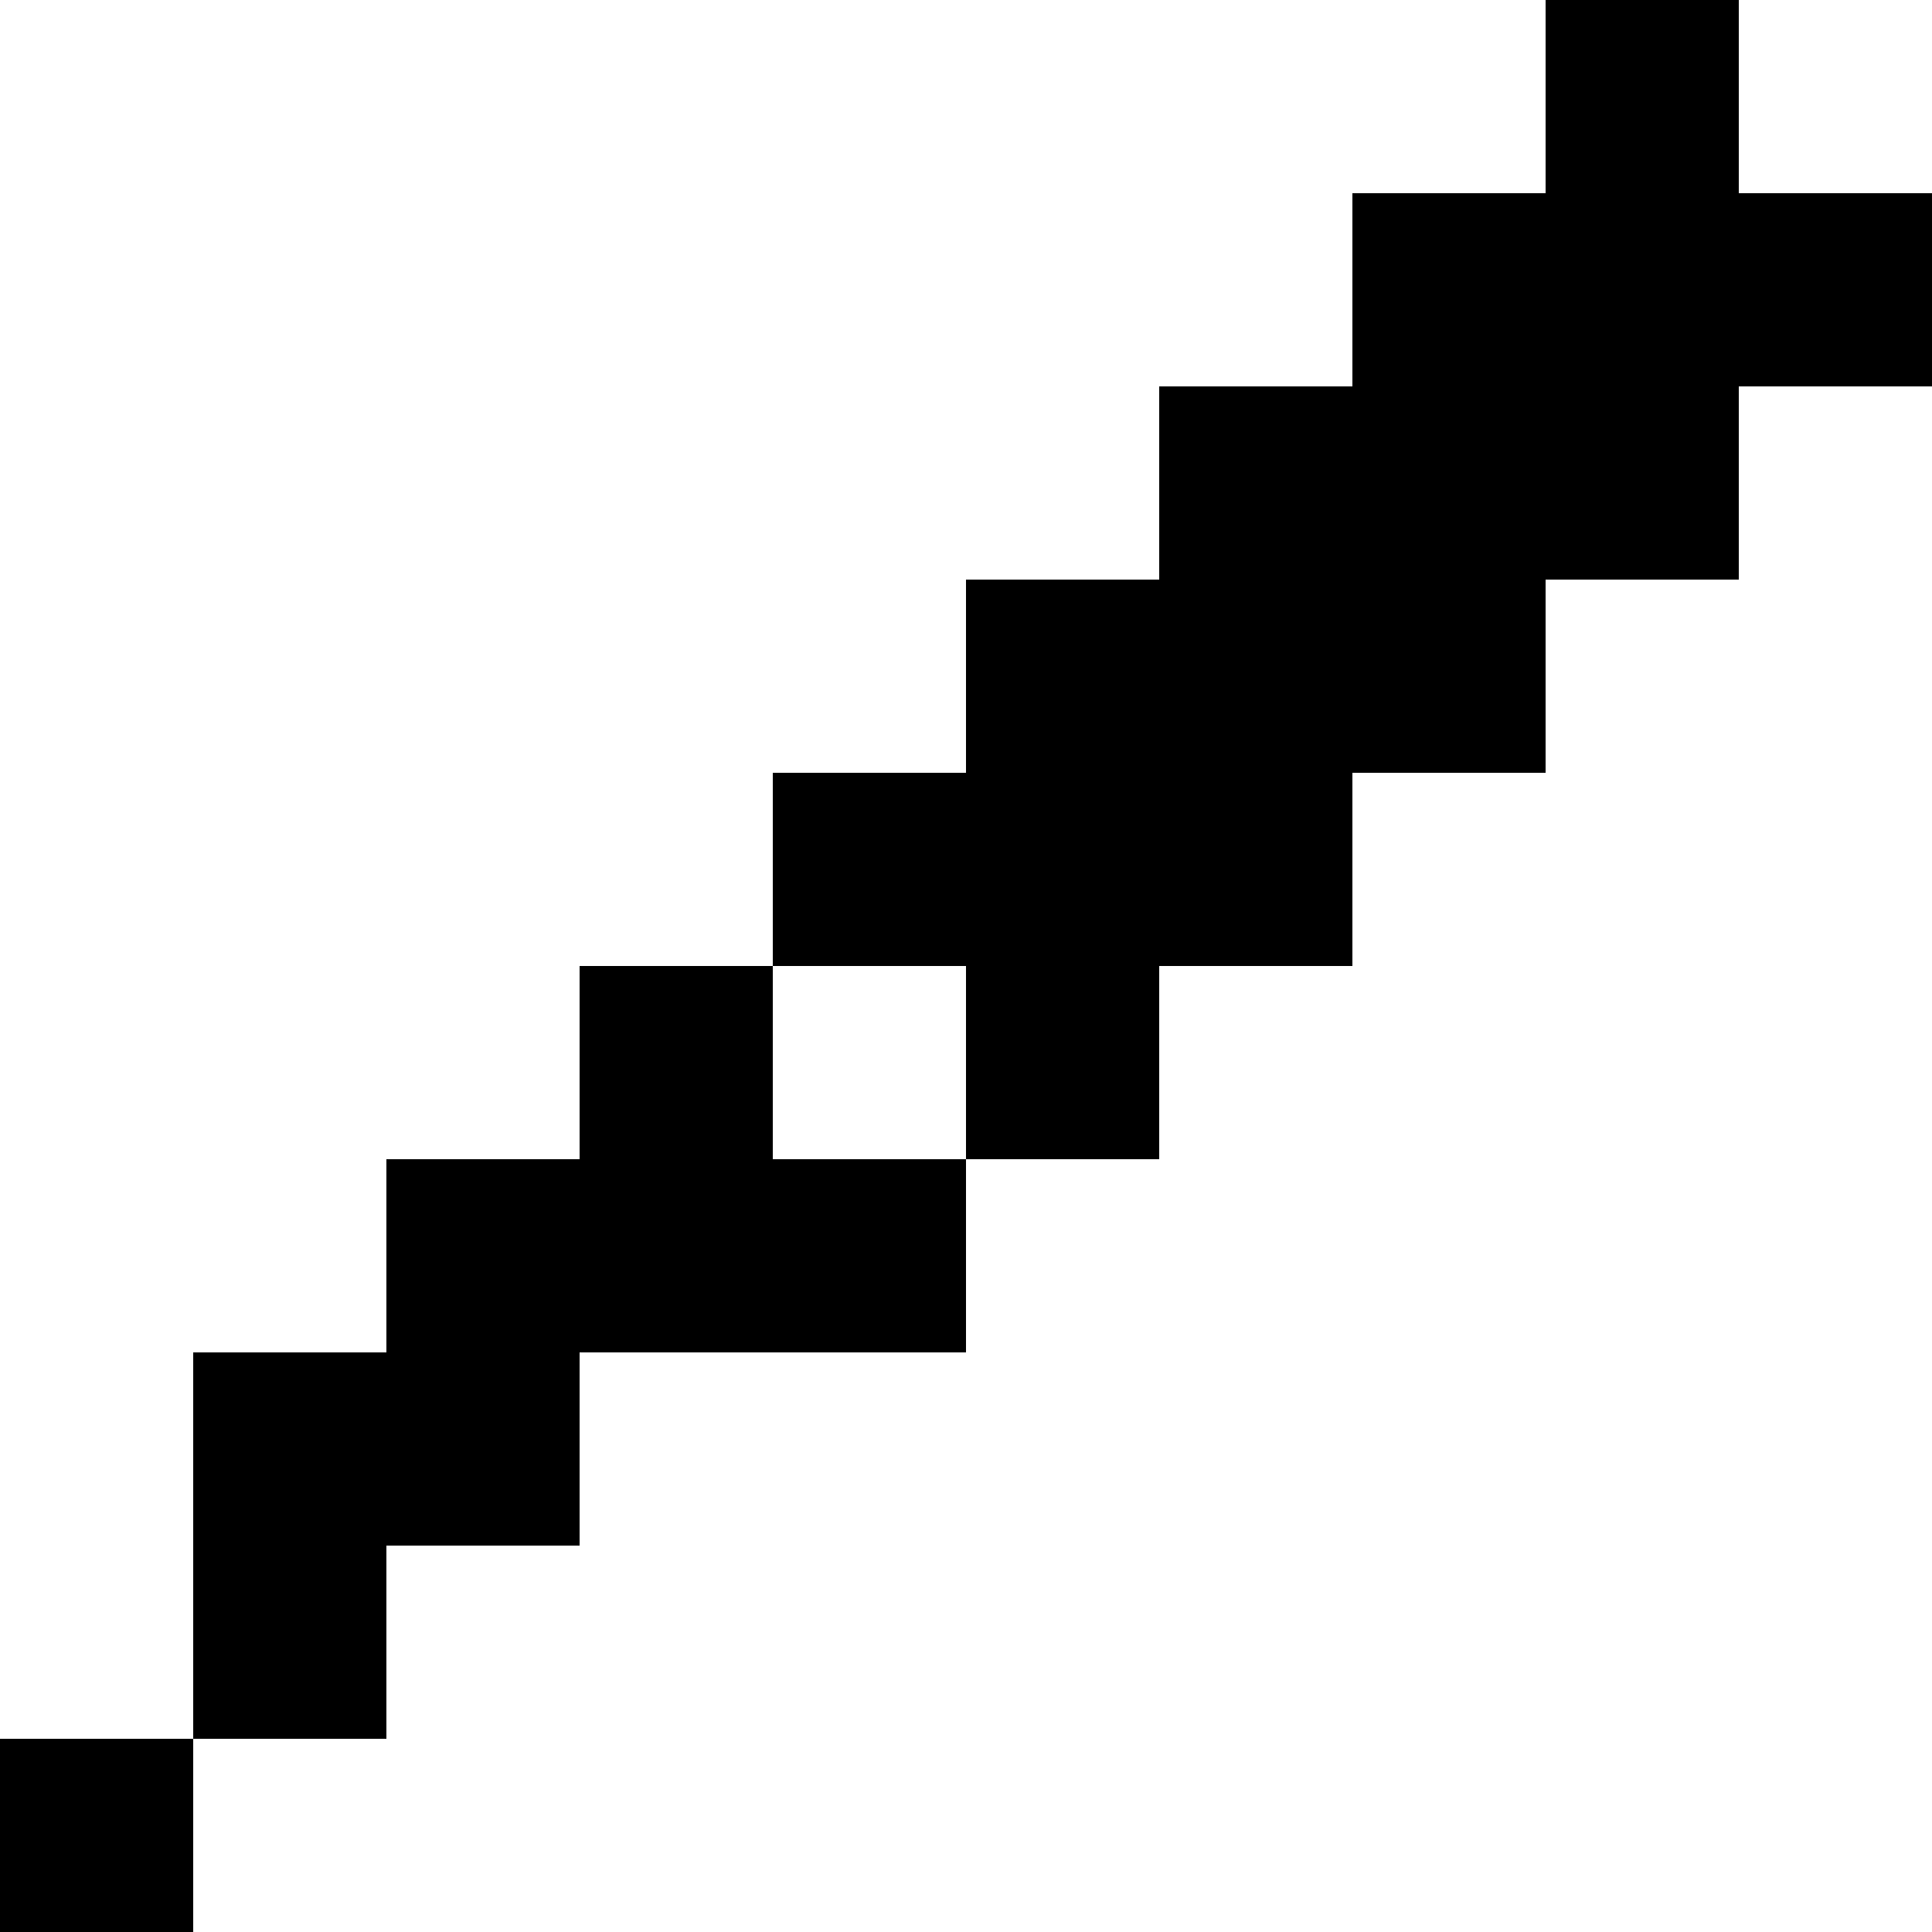
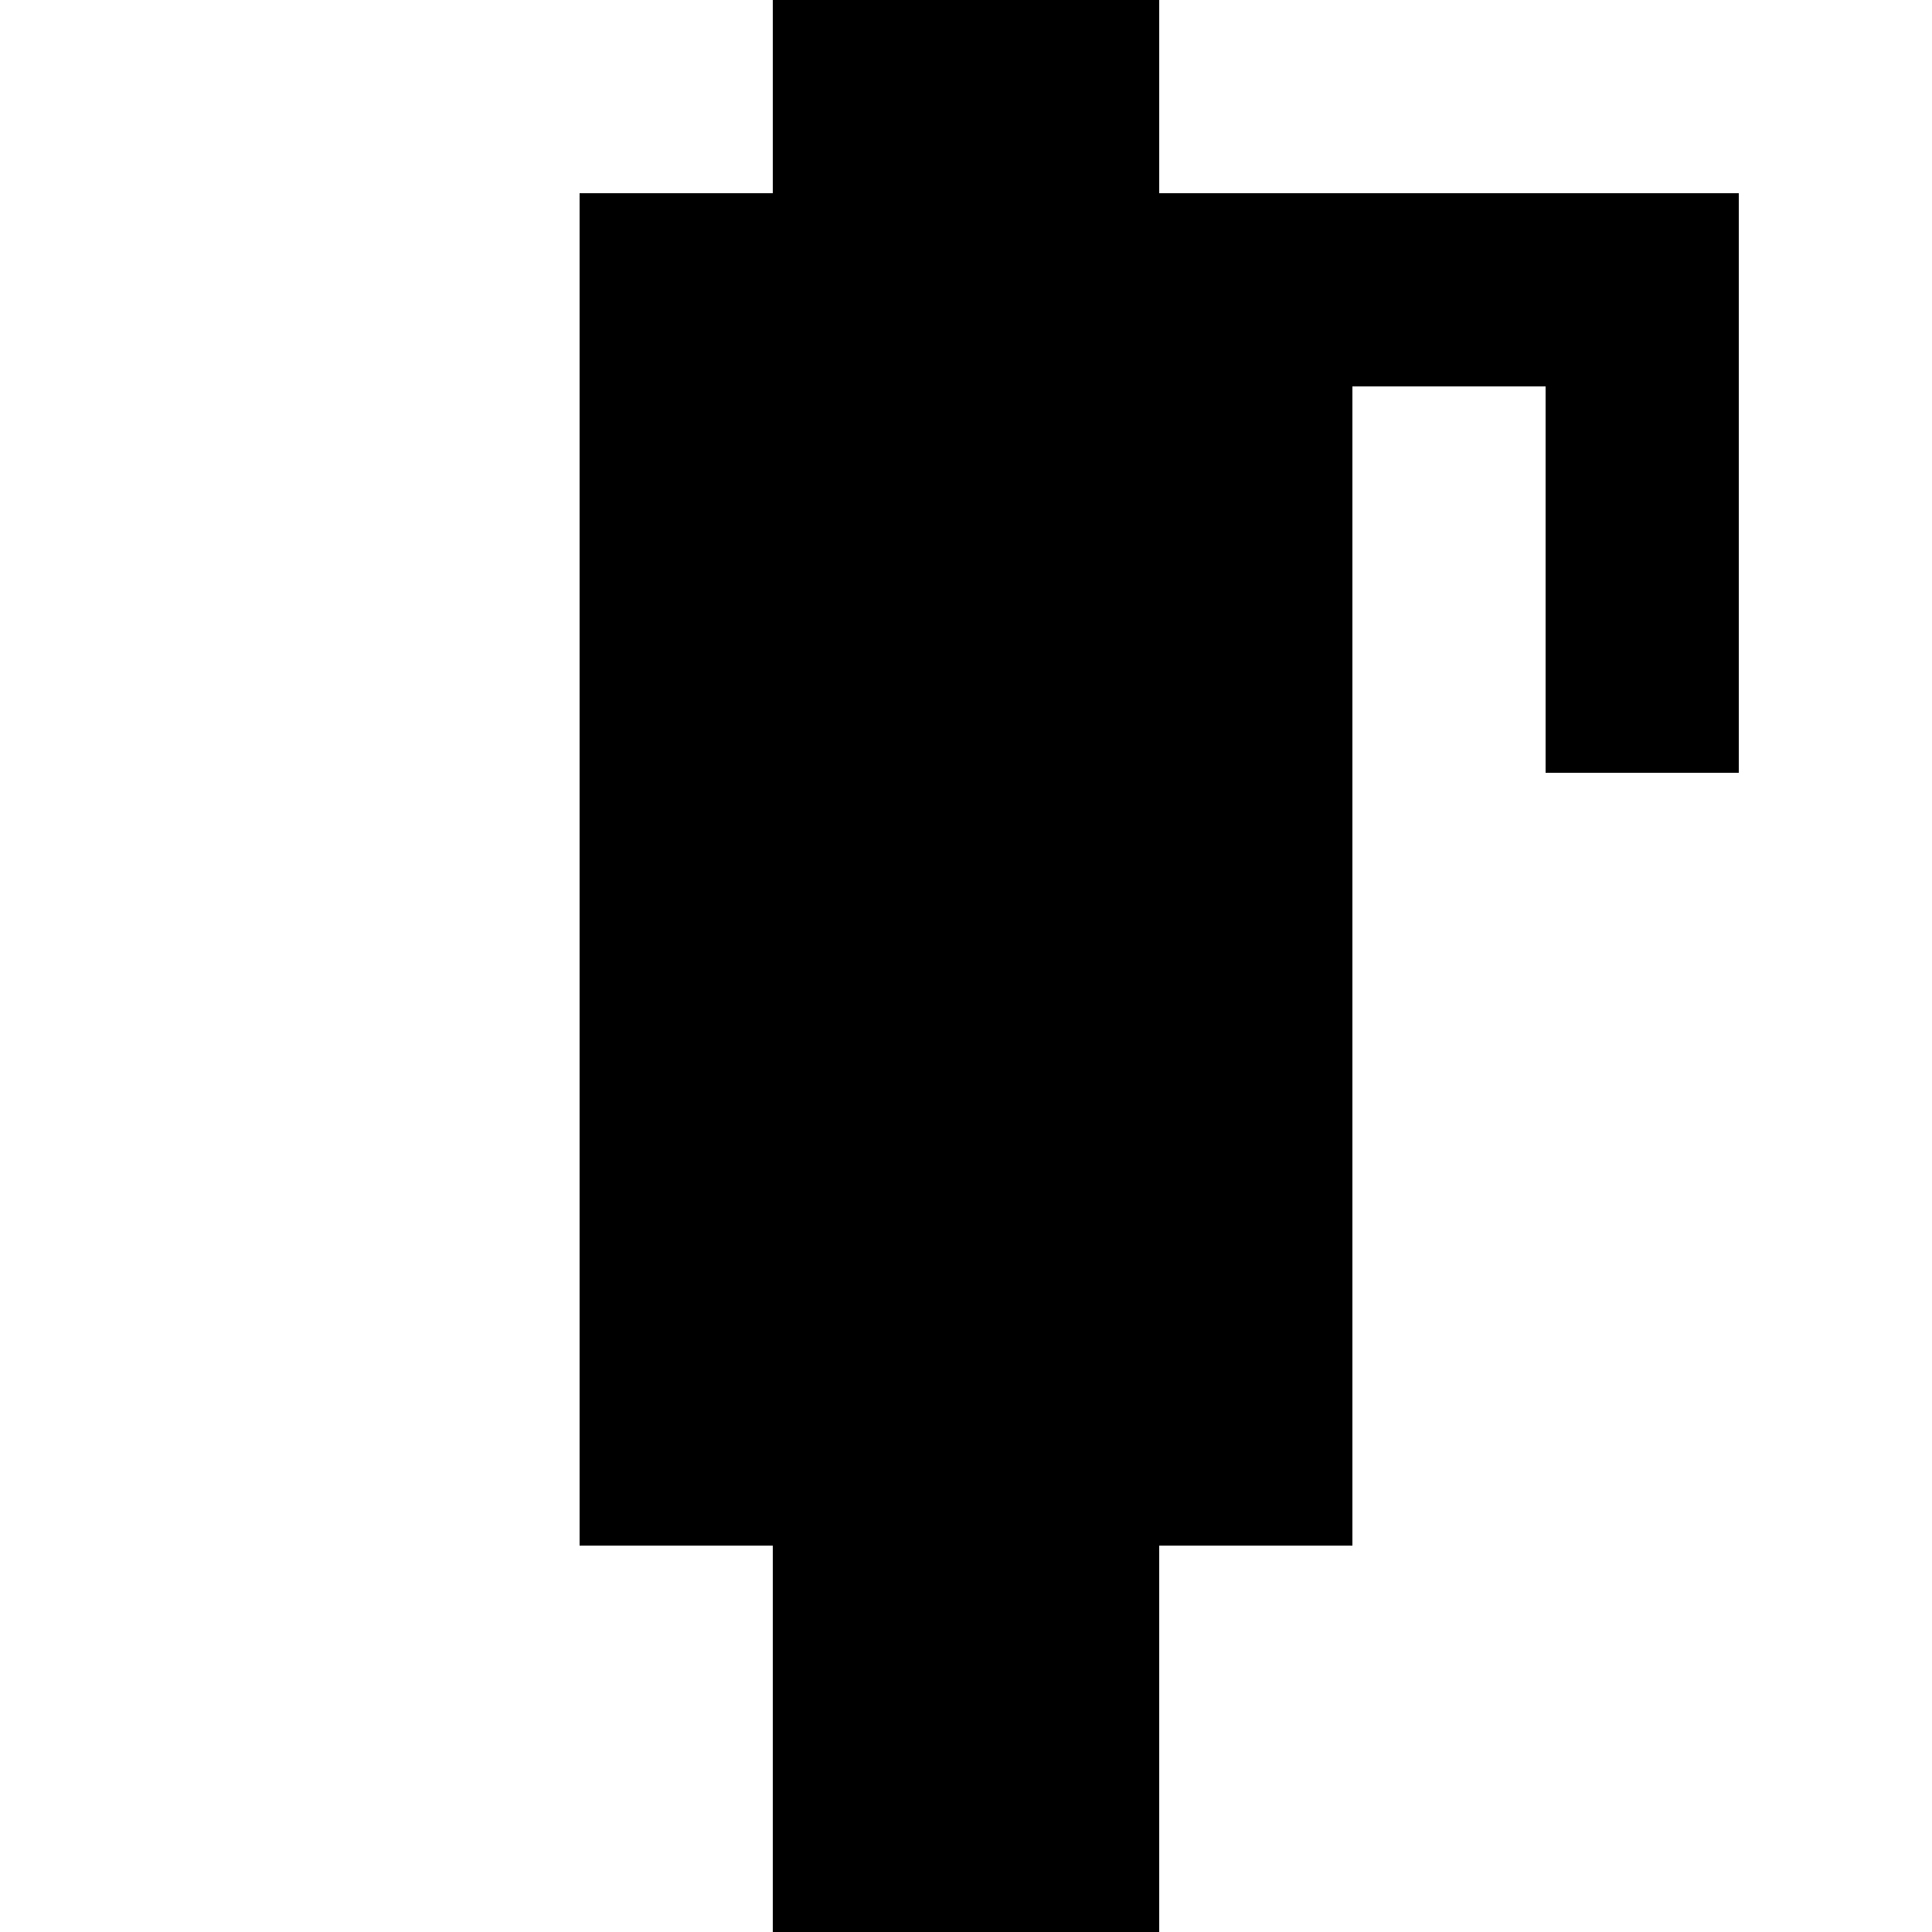
<svg xmlns="http://www.w3.org/2000/svg" viewBox="0 0 10 10" shape-rendering="crispEdges">
-   <path d="M8 0h1v1H8zM7 1h3v1H7zM6 2h3v1H6zM5 3h3v1H5zM4 4h3v1H4zM3 5h1v1H3zM5 5h1v1H5zM2 6h3v1H2zM1 7h2v1H1zM1 8h1v1H1zM0 9h1v1H0z" />
+   <path d="M4 0h2v1H4zM3 1h6v1H3zM3 2h4v1H3zM8 2h1v1H8zM3 3h4v1H3zM8 3h1v1H8zM3 4h4v1H3zM3 5h4v1H3zM3 6h4v1H3zM3 7h4v1H3zM4 8h2v1H4zM4 9h2v1H4z" />
</svg>
